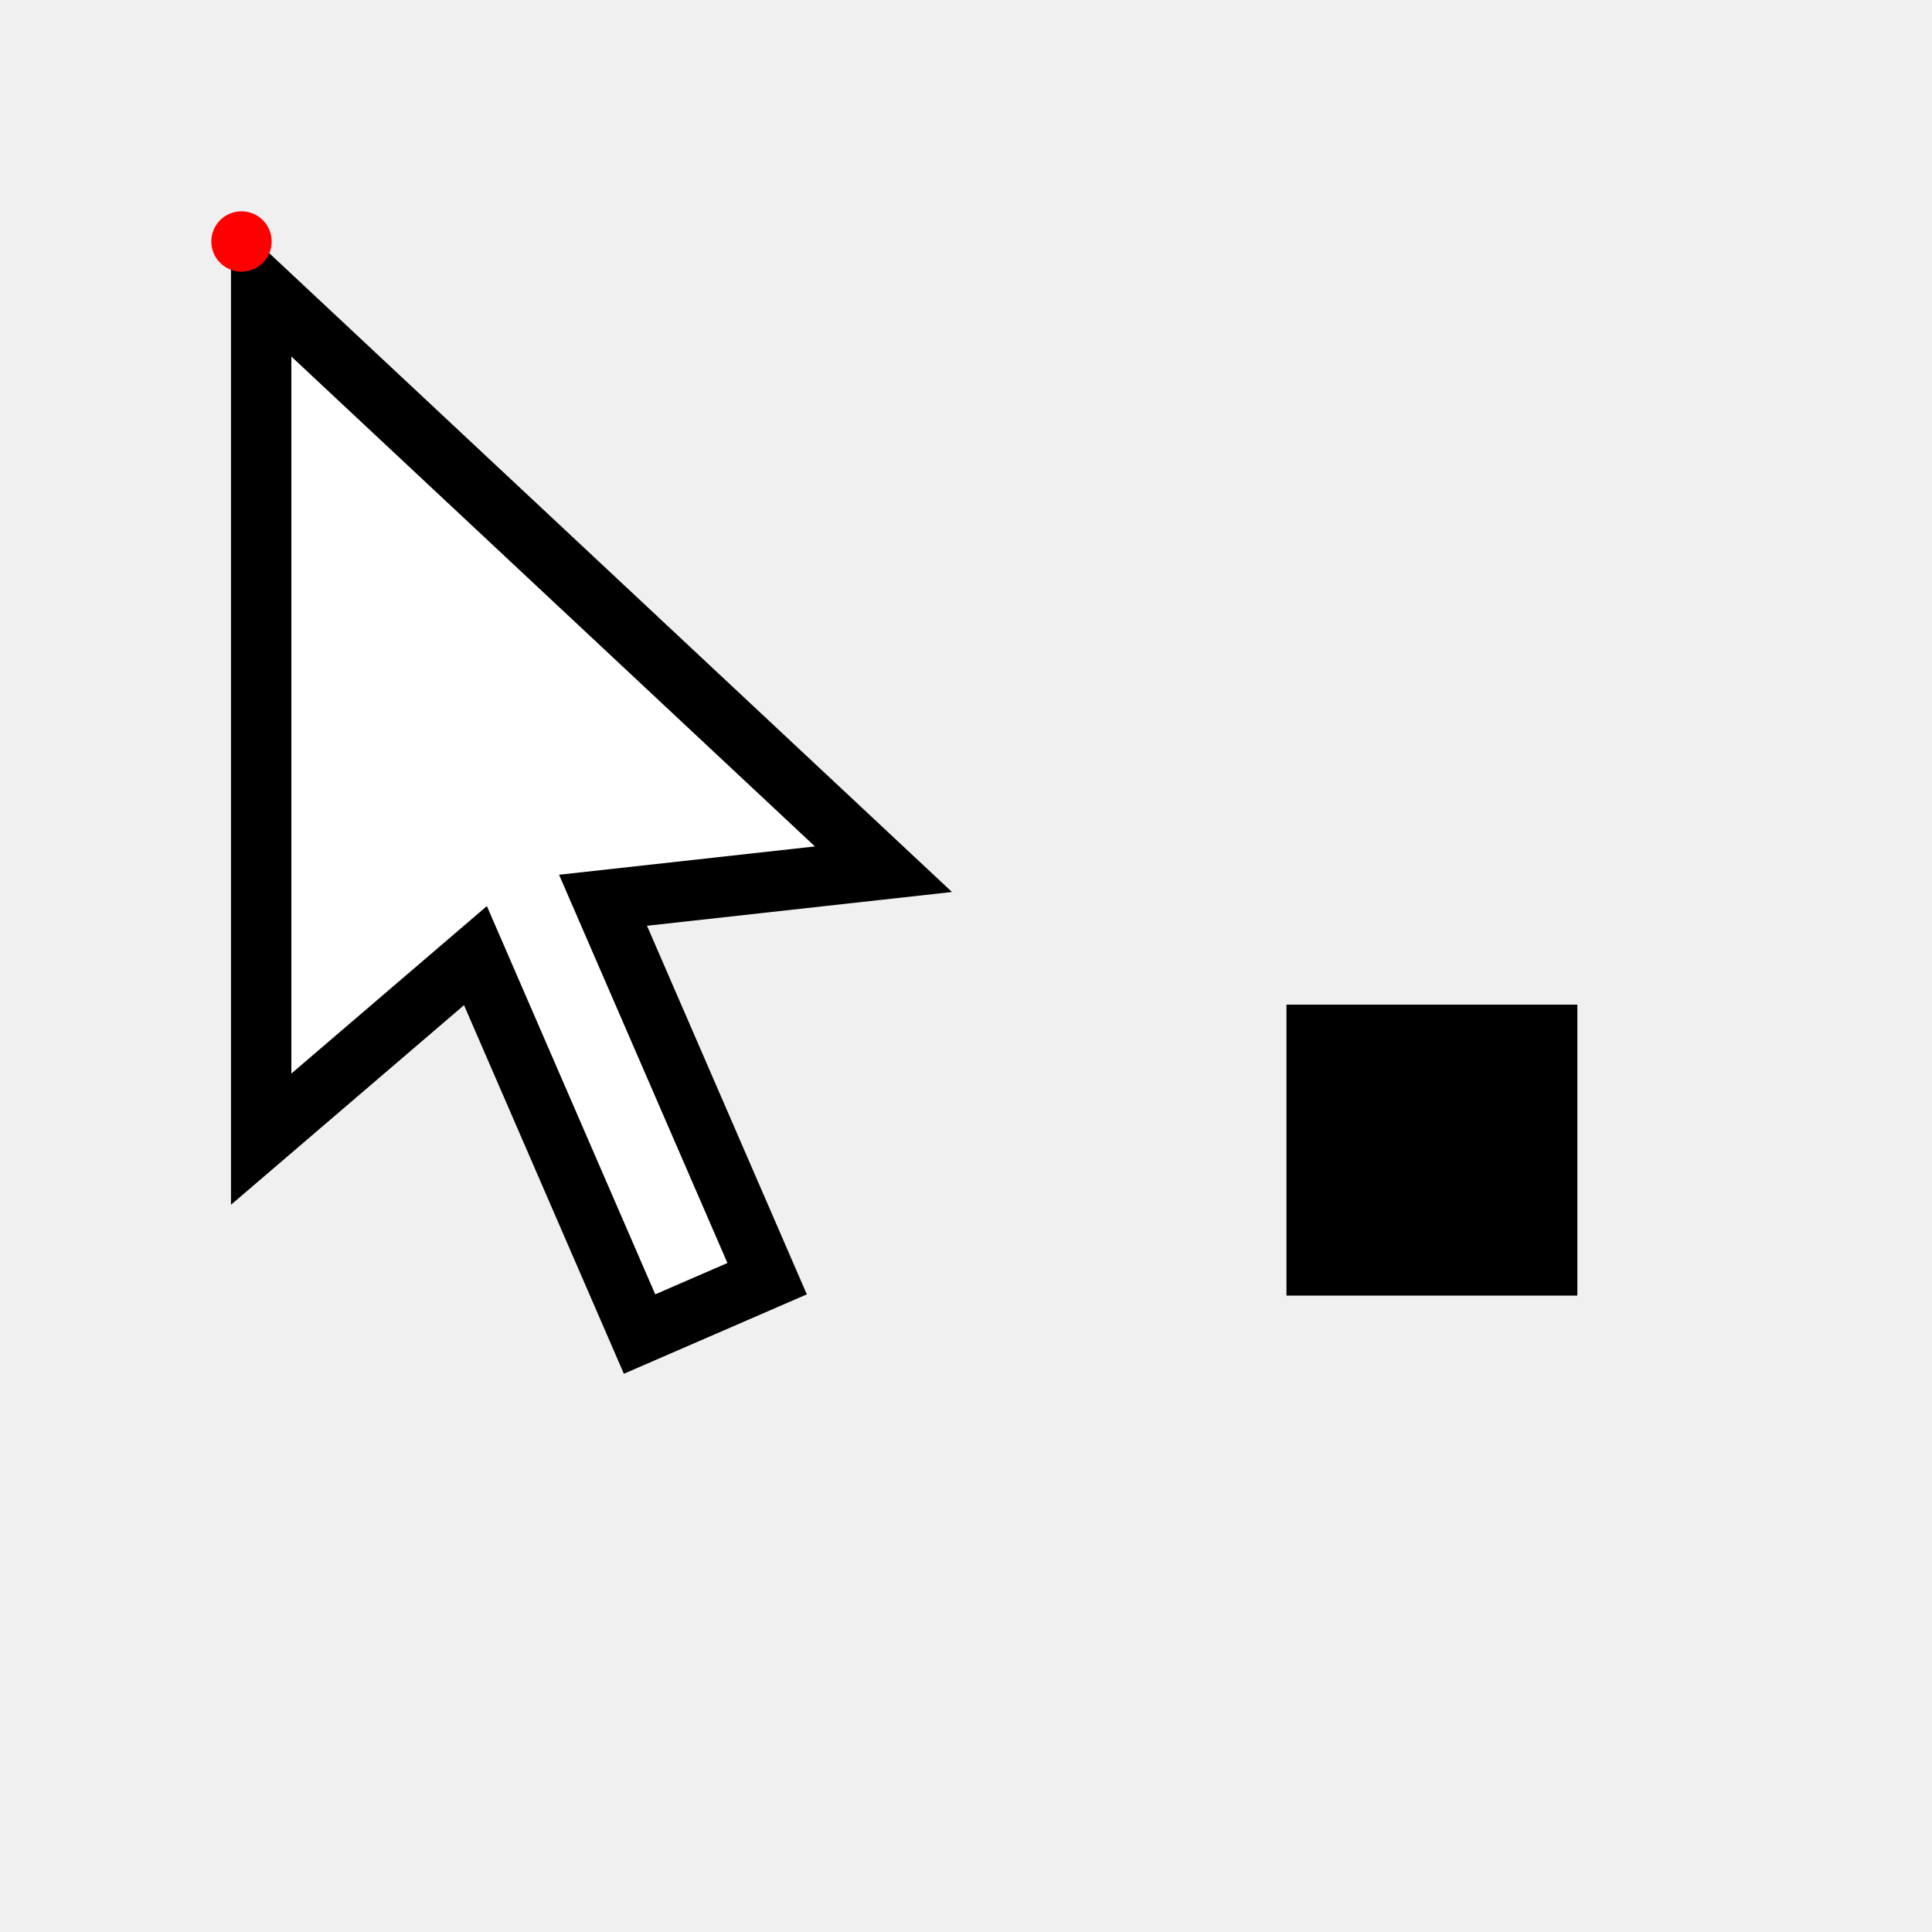
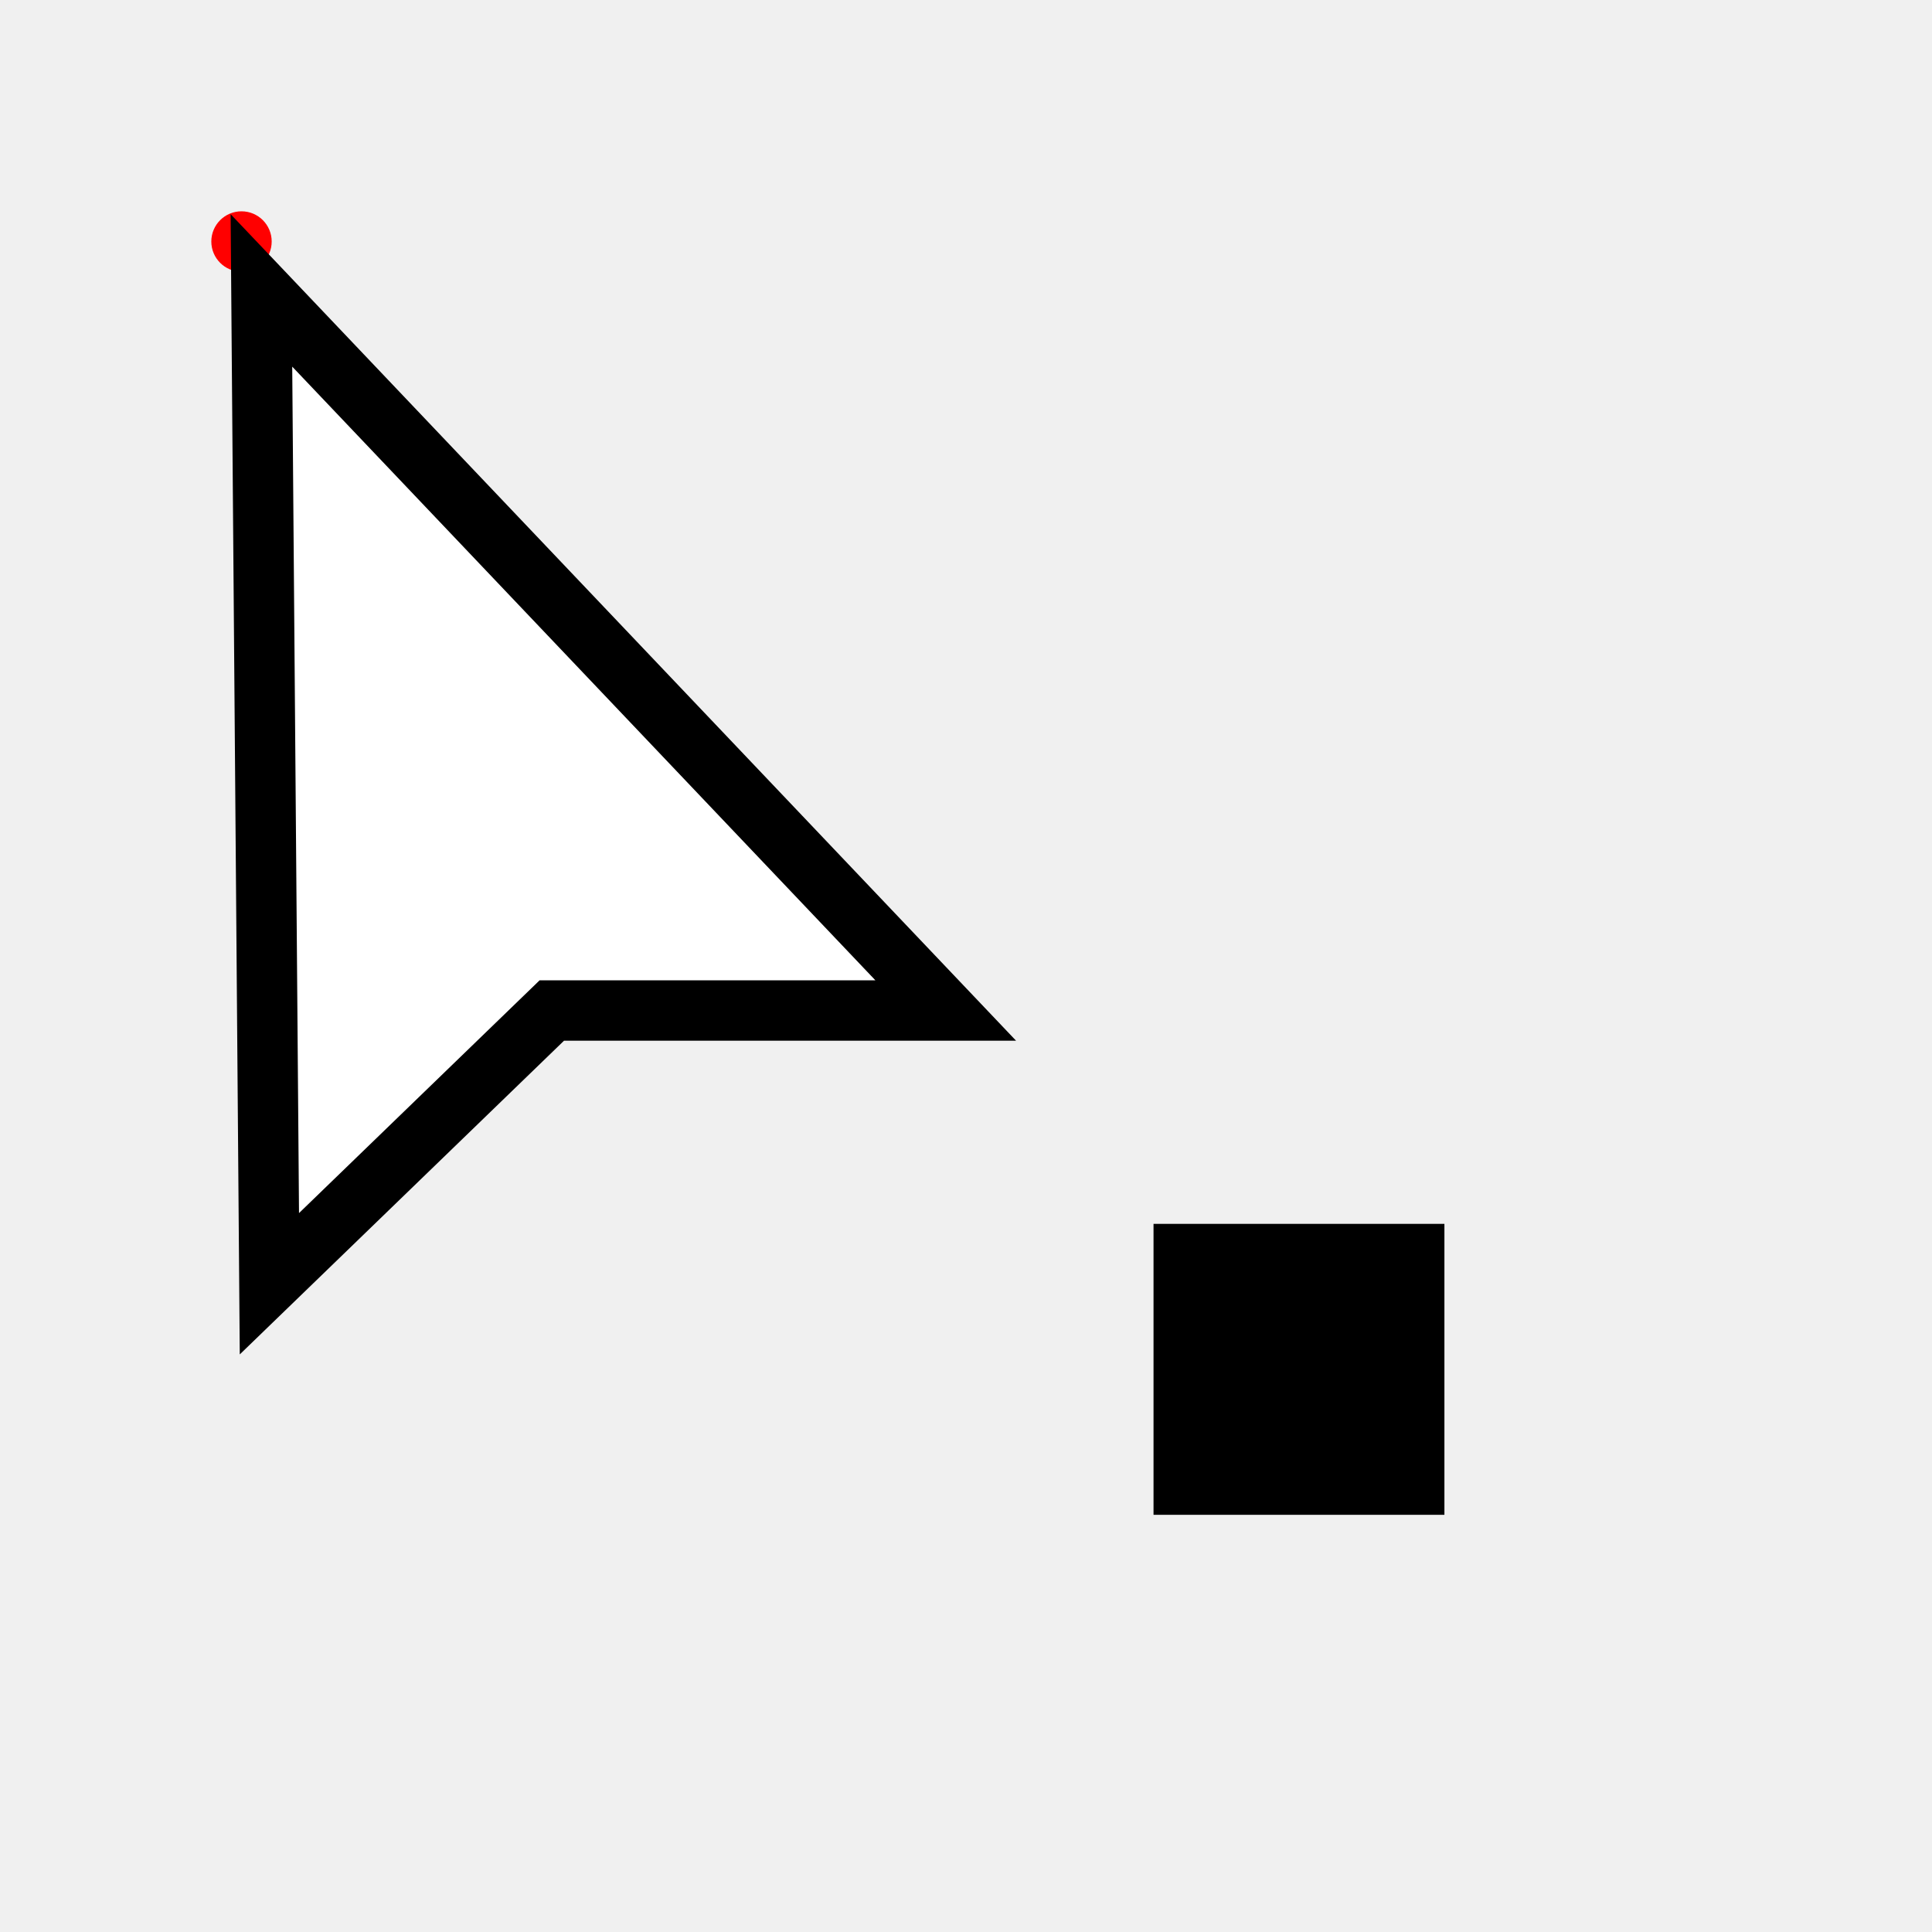
<svg xmlns="http://www.w3.org/2000/svg" width="32" height="32" viewBox="0 0 32 32">
  <g id="Layer_1" data-name="Layer 1">
-     <path id="glyph" d="M4.326 18.868 L4.326 4.753 L14.633 14.397 L9.988 14.911 L12.706 21.179 L10.593 22.096 L7.875 15.828 Z" fill="#ffffff" stroke="#000000" stroke-miterlimit="10" />
+     <path d="M19.606 20.771 L23.424 20.771 L23.424 24.59 L19.606 24.59 Z" fill="#000000" stroke="#000000" stroke-miterlimit="10" />
    <path id="hotspot" d="M4.5 4 C4.5 4.276 4.276 4.5 4 4.5 C3.724 4.5 3.5 4.276 3.5 4 C3.5 3.724 3.724 3.5 4 3.5 C4.276 3.5 4.5 3.724 4.5 4 Z" fill="#ff0000" />
-     <path d="M21.808 17.14 L25.626 17.14 L25.626 20.959 L21.808 20.959 Z" fill="#000000" stroke="#000000" stroke-miterlimit="10" />
+     <path d="M9.14 16.737 L15.664 16.737 L4.33 4.81 L4.462 21.263 Z" fill="#ffffff" stroke="#000000" stroke-miterlimit="10" />
  </g>
</svg>
